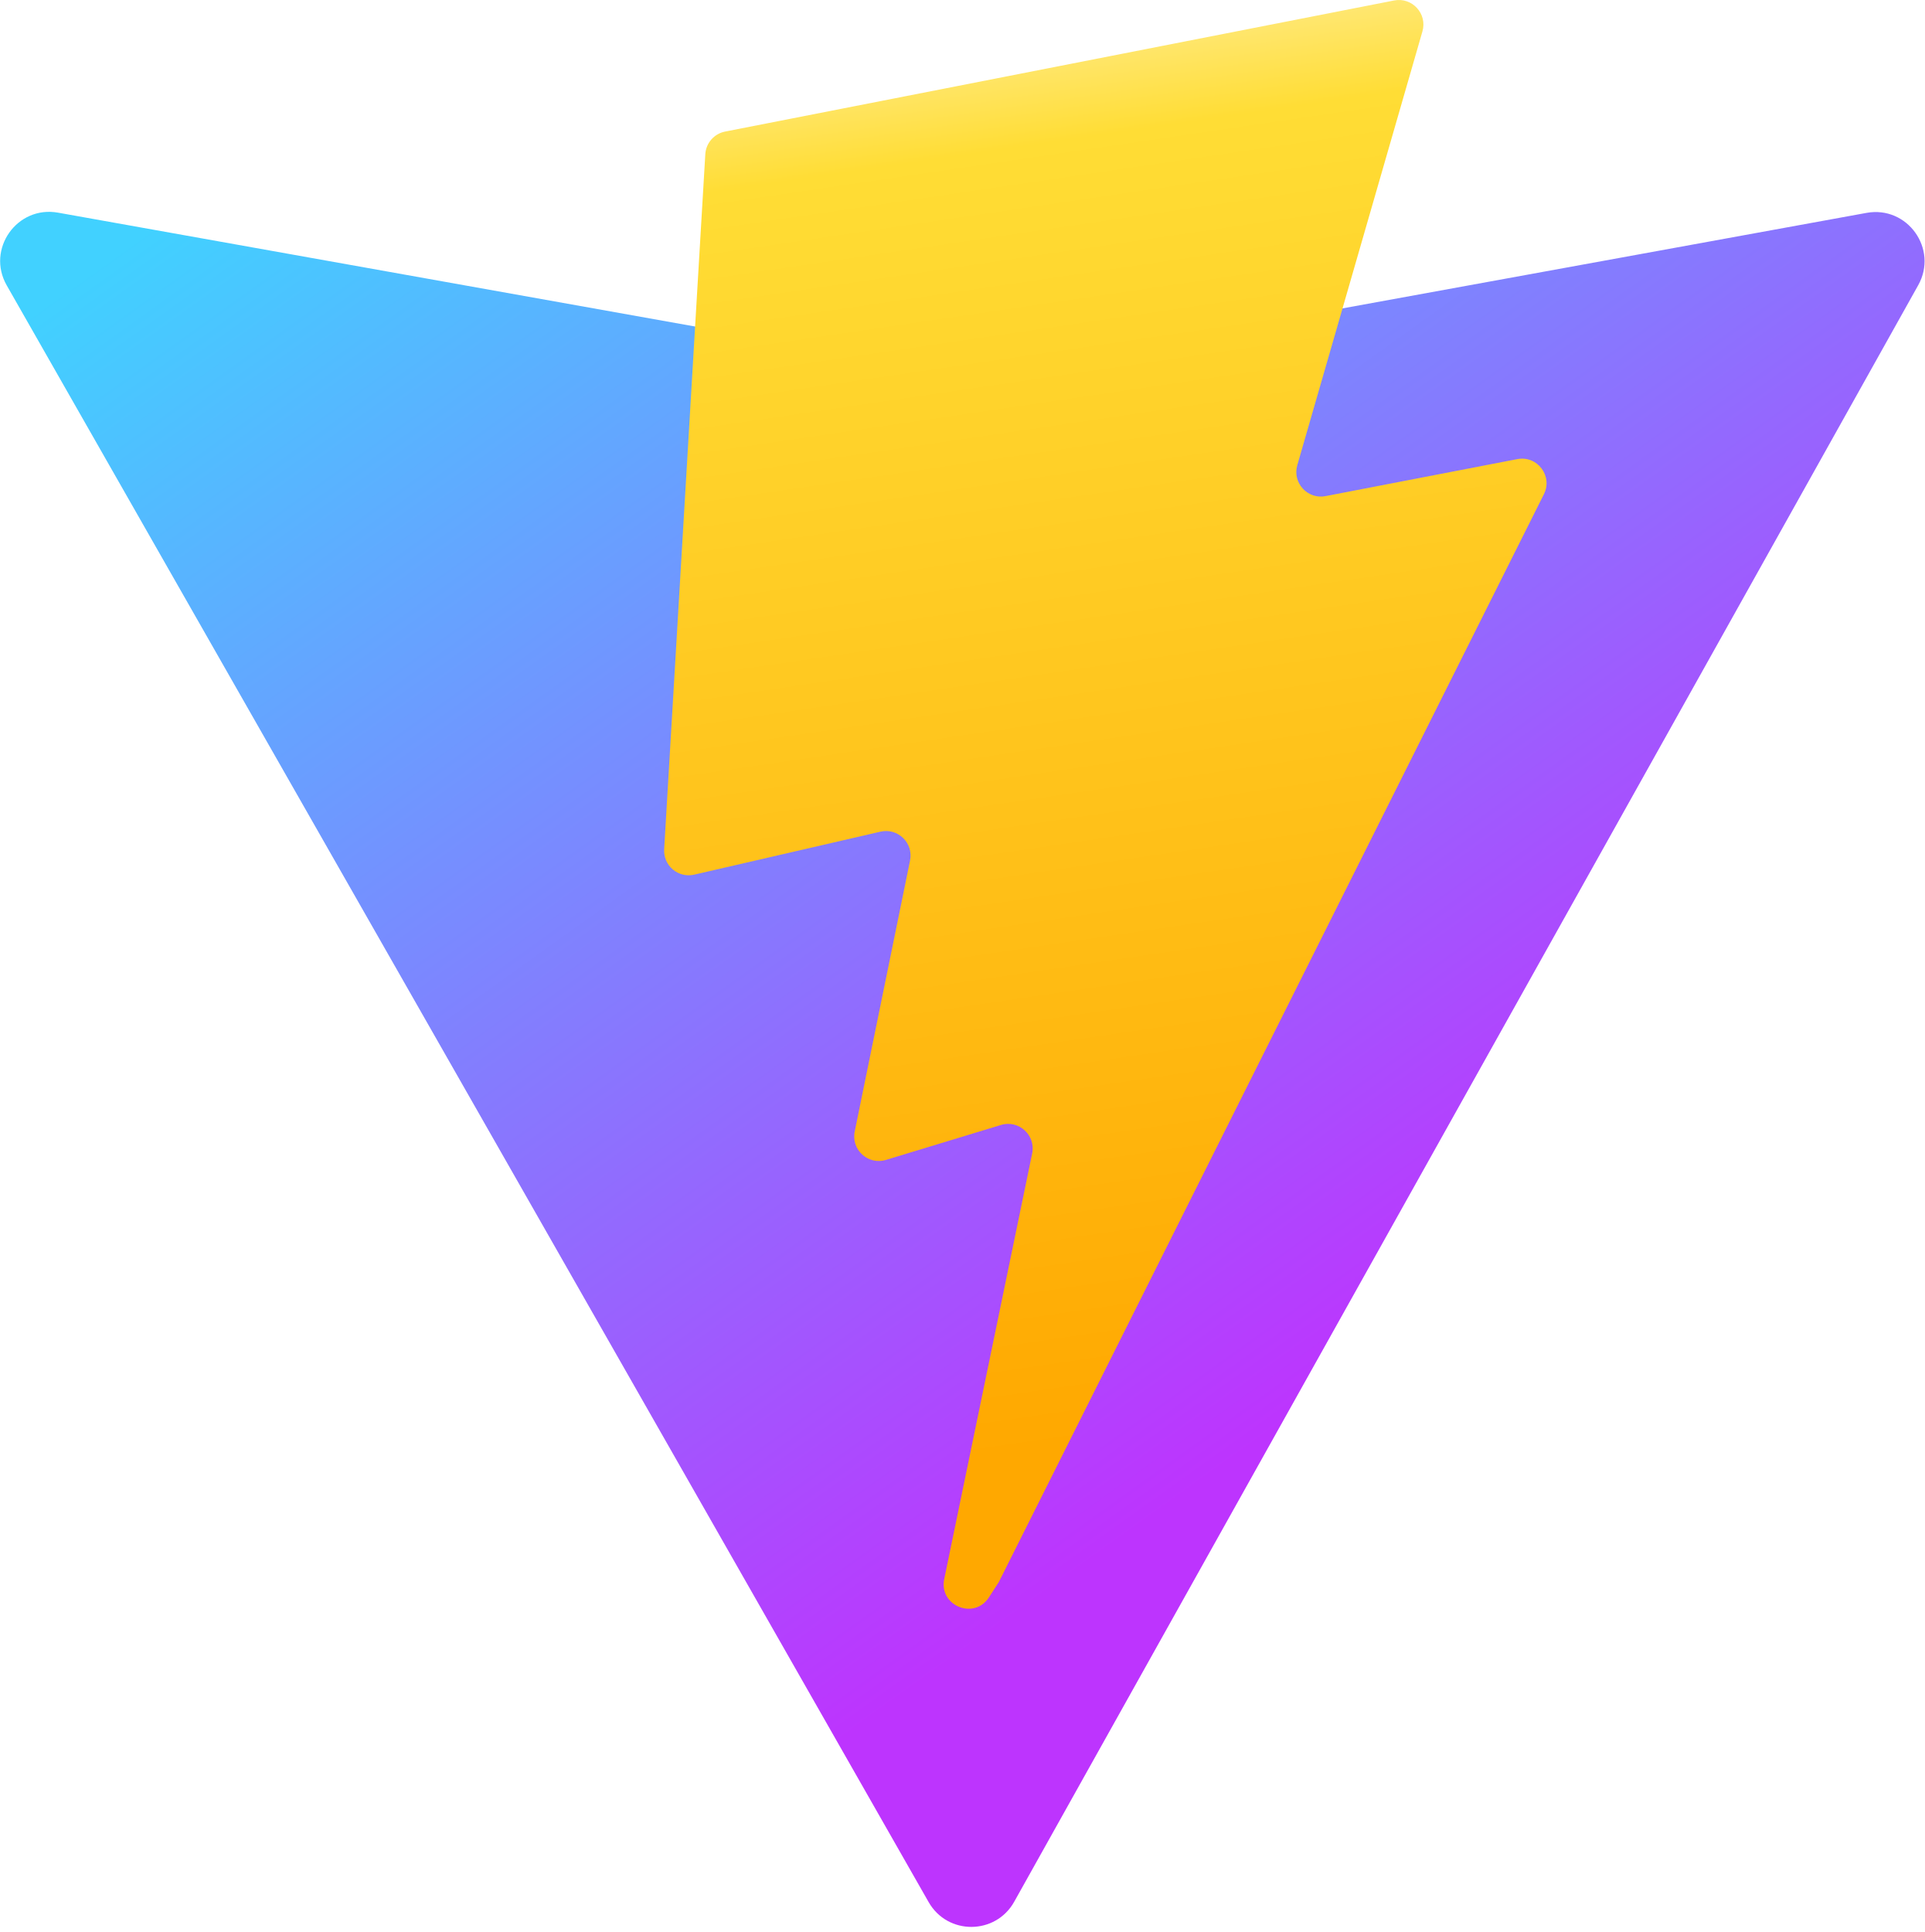
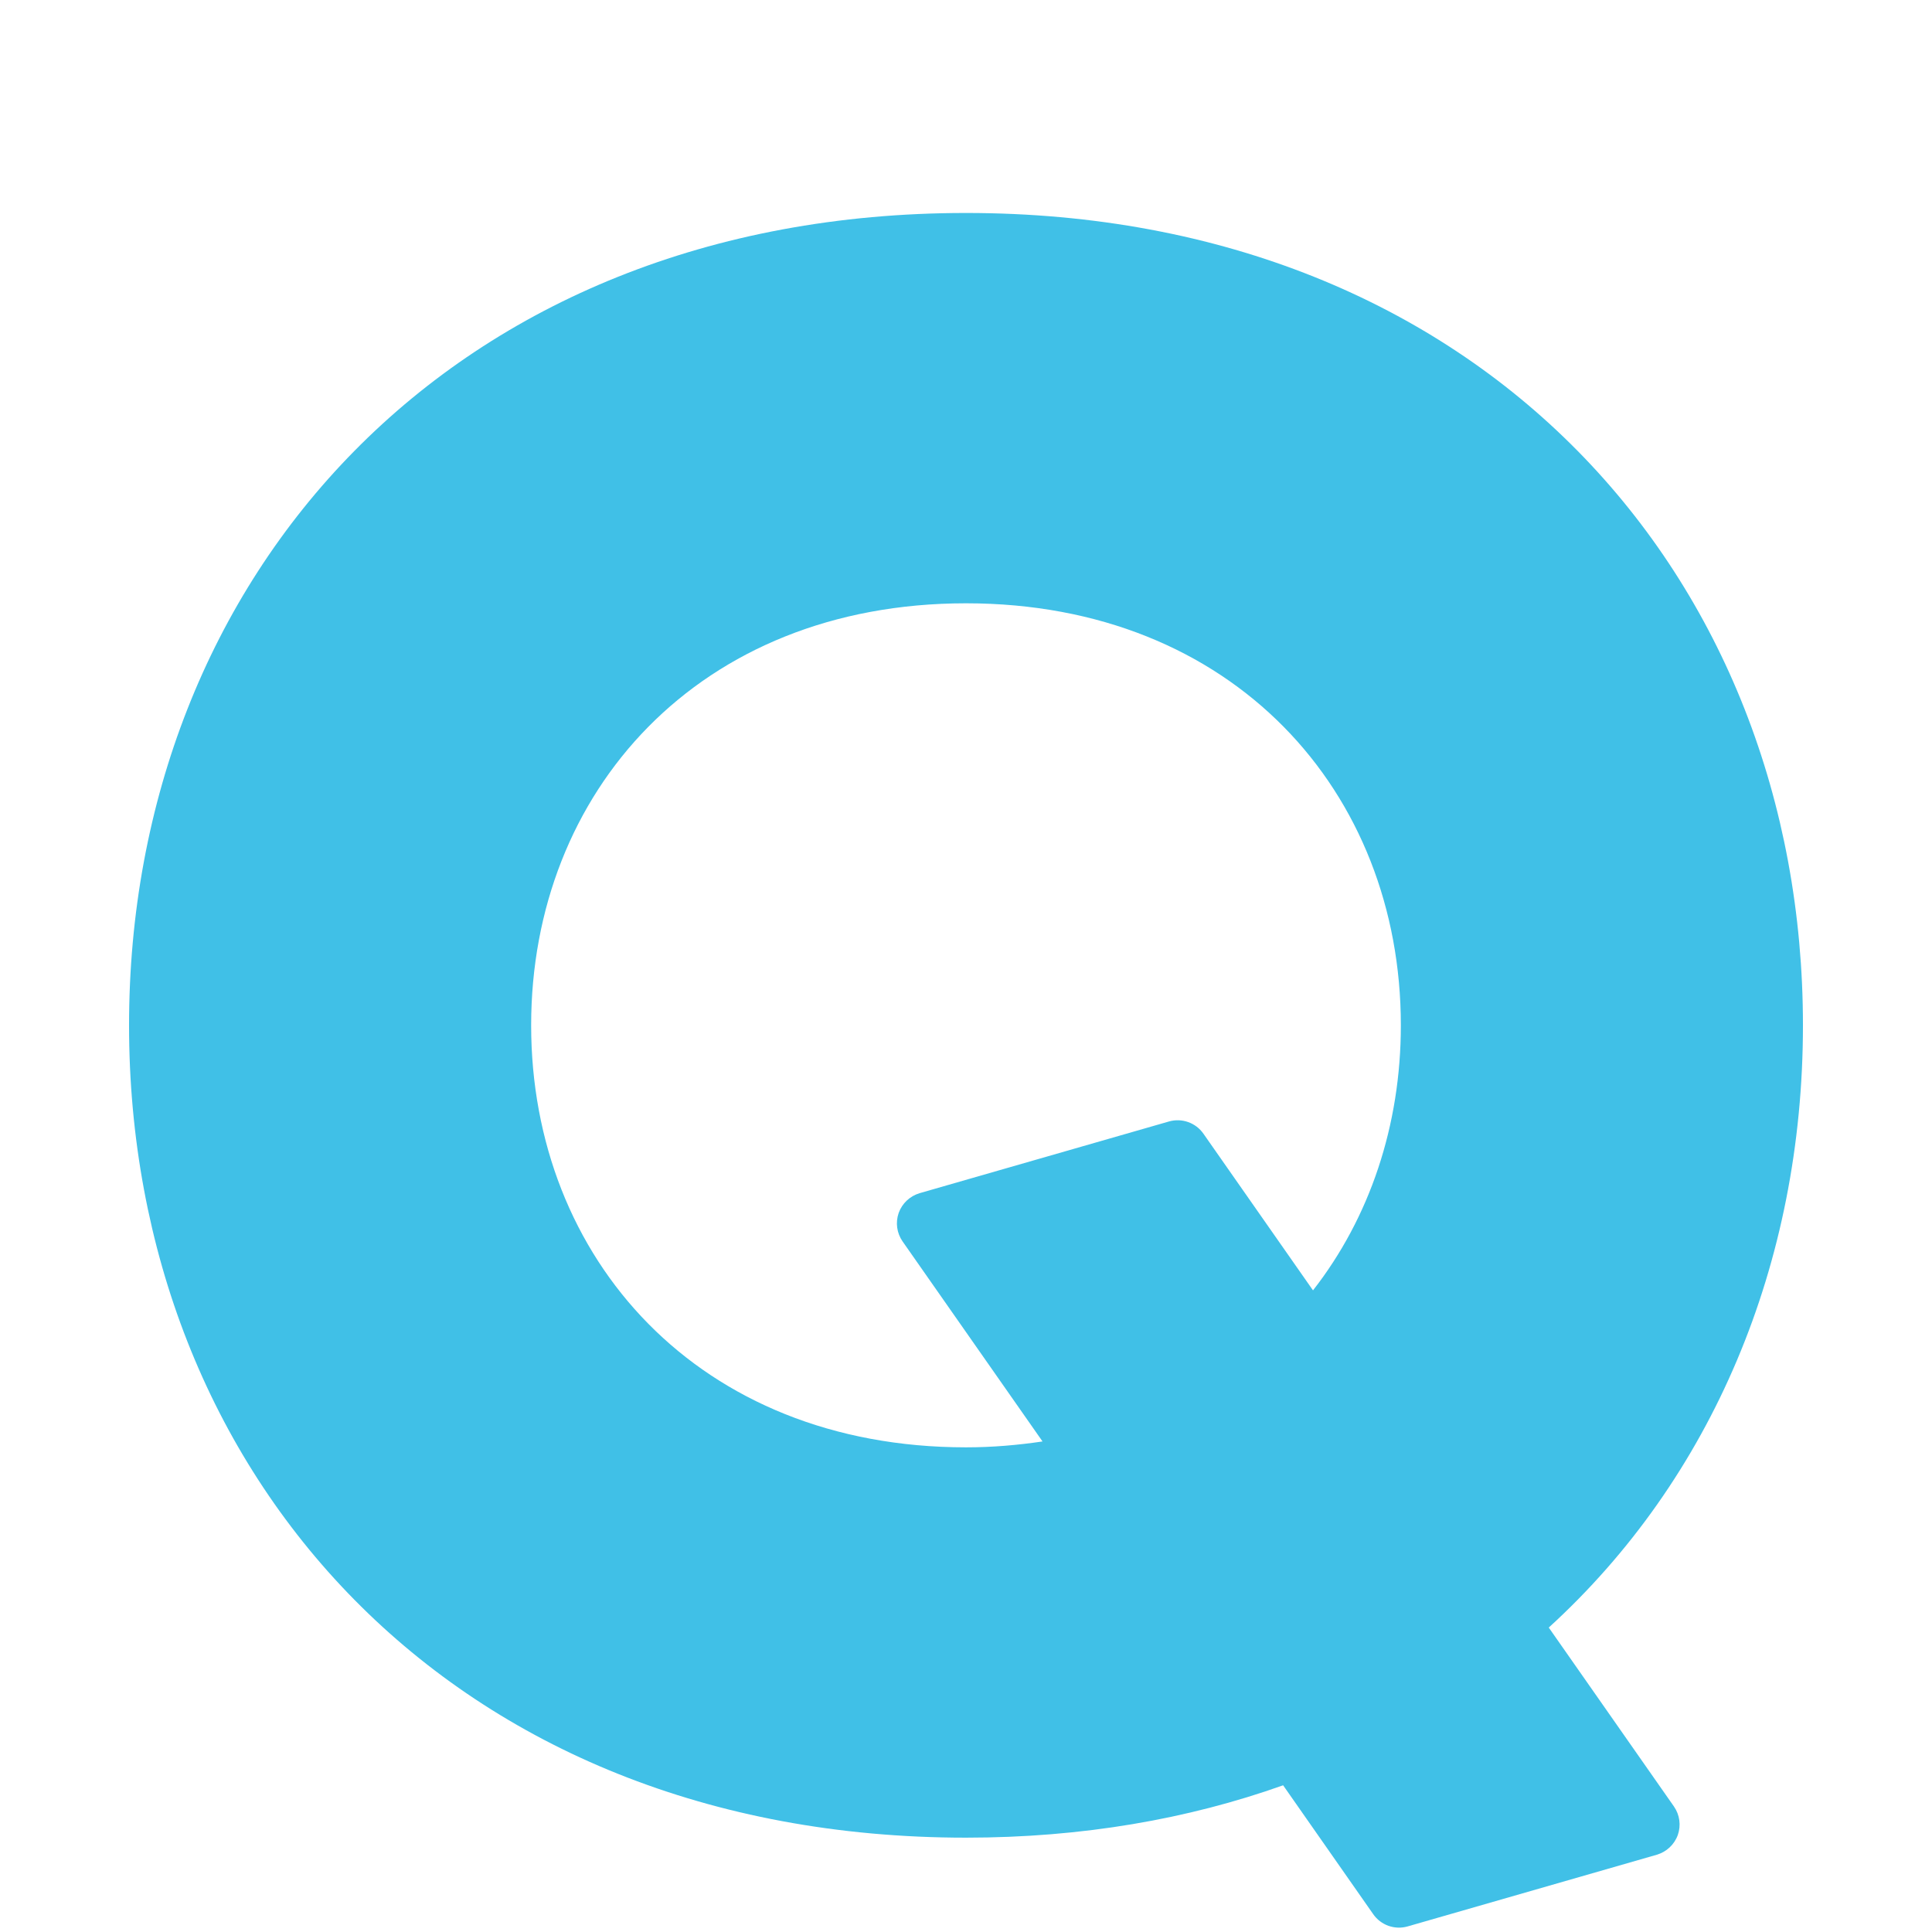
- <svg xmlns="http://www.w3.org/2000/svg" aria-hidden="true" role="img" className="iconify iconify--logos" width="31.88" height="32" preserveAspectRatio="xMidYMid meet" viewBox="0 0 256 257">
-   <defs>
-     <linearGradient id="IconifyId1813088fe1fbc01fb466" x1="-.828%" x2="57.636%" y1="7.652%" y2="78.411%">
-       <stop offset="0%" stop-color="#41D1FF" />
-       <stop offset="100%" stop-color="#BD34FE" />
-     </linearGradient>
-     <linearGradient id="IconifyId1813088fe1fbc01fb467" x1="43.376%" x2="50.316%" y1="2.242%" y2="89.03%">
-       <stop offset="0%" stop-color="#FFEA83" />
-       <stop offset="8.333%" stop-color="#FFDD35" />
-       <stop offset="100%" stop-color="#FFA800" />
-     </linearGradient>
-   </defs>
-   <path fill="url(#IconifyId1813088fe1fbc01fb466)" d="M255.153 37.938L134.897 252.976c-2.483 4.44-8.862 4.466-11.382.048L.875 37.958c-2.746-4.814 1.371-10.646 6.827-9.67l120.385 21.517a6.537 6.537 0 0 0 2.322-.004l117.867-21.483c5.438-.991 9.574 4.796 6.877 9.62Z" />
-   <path fill="url(#IconifyId1813088fe1fbc01fb467)" d="M185.432.063L96.44 17.501a3.268 3.268 0 0 0-2.634 3.014l-5.474 92.456a3.268 3.268 0 0 0 3.997 3.378l24.777-5.718c2.318-.535 4.413 1.507 3.936 3.838l-7.361 36.047c-.495 2.426 1.782 4.5 4.151 3.78l15.304-4.649c2.372-.72 4.652 1.36 4.15 3.788l-11.698 56.621c-.732 3.542 3.979 5.473 5.943 2.437l1.313-2.028l72.516-144.72c1.215-2.423-.88-5.186-3.54-4.672l-25.505 4.922c-2.396.462-4.435-1.77-3.759-4.114l16.646-57.705c.677-2.35-1.37-4.583-3.769-4.113Z" />
+ <svg xmlns="http://www.w3.org/2000/svg" width="83px" height="83px" viewBox="0 0 128 128" aria-hidden="true" role="img" className="iconify iconify--noto" preserveAspectRatio="xMidYMid meet" fill="#000000" transform="rotate(0)">
+   <g id="SVGRepo_bgCarrier" strokeWidth="0" />
+   <g id="SVGRepo_tracerCarrier" strokeLinecap="round" strokeLinejoin="round" />
+   <g id="SVGRepo_iconCarrier">
+     <path d="M102.61 107.83c10.8-9.85 16.84-24.08 16.84-39.9c0-29.73-21.33-53.82-55.45-53.82S8.55 38.21 8.55 67.93c0 29.73 21.33 53.82 55.45 53.82c7.69 0 14.72-1.23 21.01-3.47l5.97 8.54a2.079 2.079 0 0 0 2.28.81l16.51-4.75c.64-.19 1.16-.67 1.39-1.31c.22-.63.13-1.33-.26-1.89l-8.29-11.85zM64 95.89c-17.72 0-28.81-12.52-28.81-27.96S46.27 39.97 64 39.97s28.81 12.52 28.81 27.96c0 6.65-2.07 12.76-5.82 17.56l-7.26-10.38a2.086 2.086 0 0 0-2.28-.81l-16.52 4.75c-.64.19-1.16.67-1.39 1.31c-.22.63-.13 1.33.26 1.89l9.27 13.25c-1.62.24-3.3.39-5.07.39z" fill="#40C0E7" />
+   </g>
</svg>
